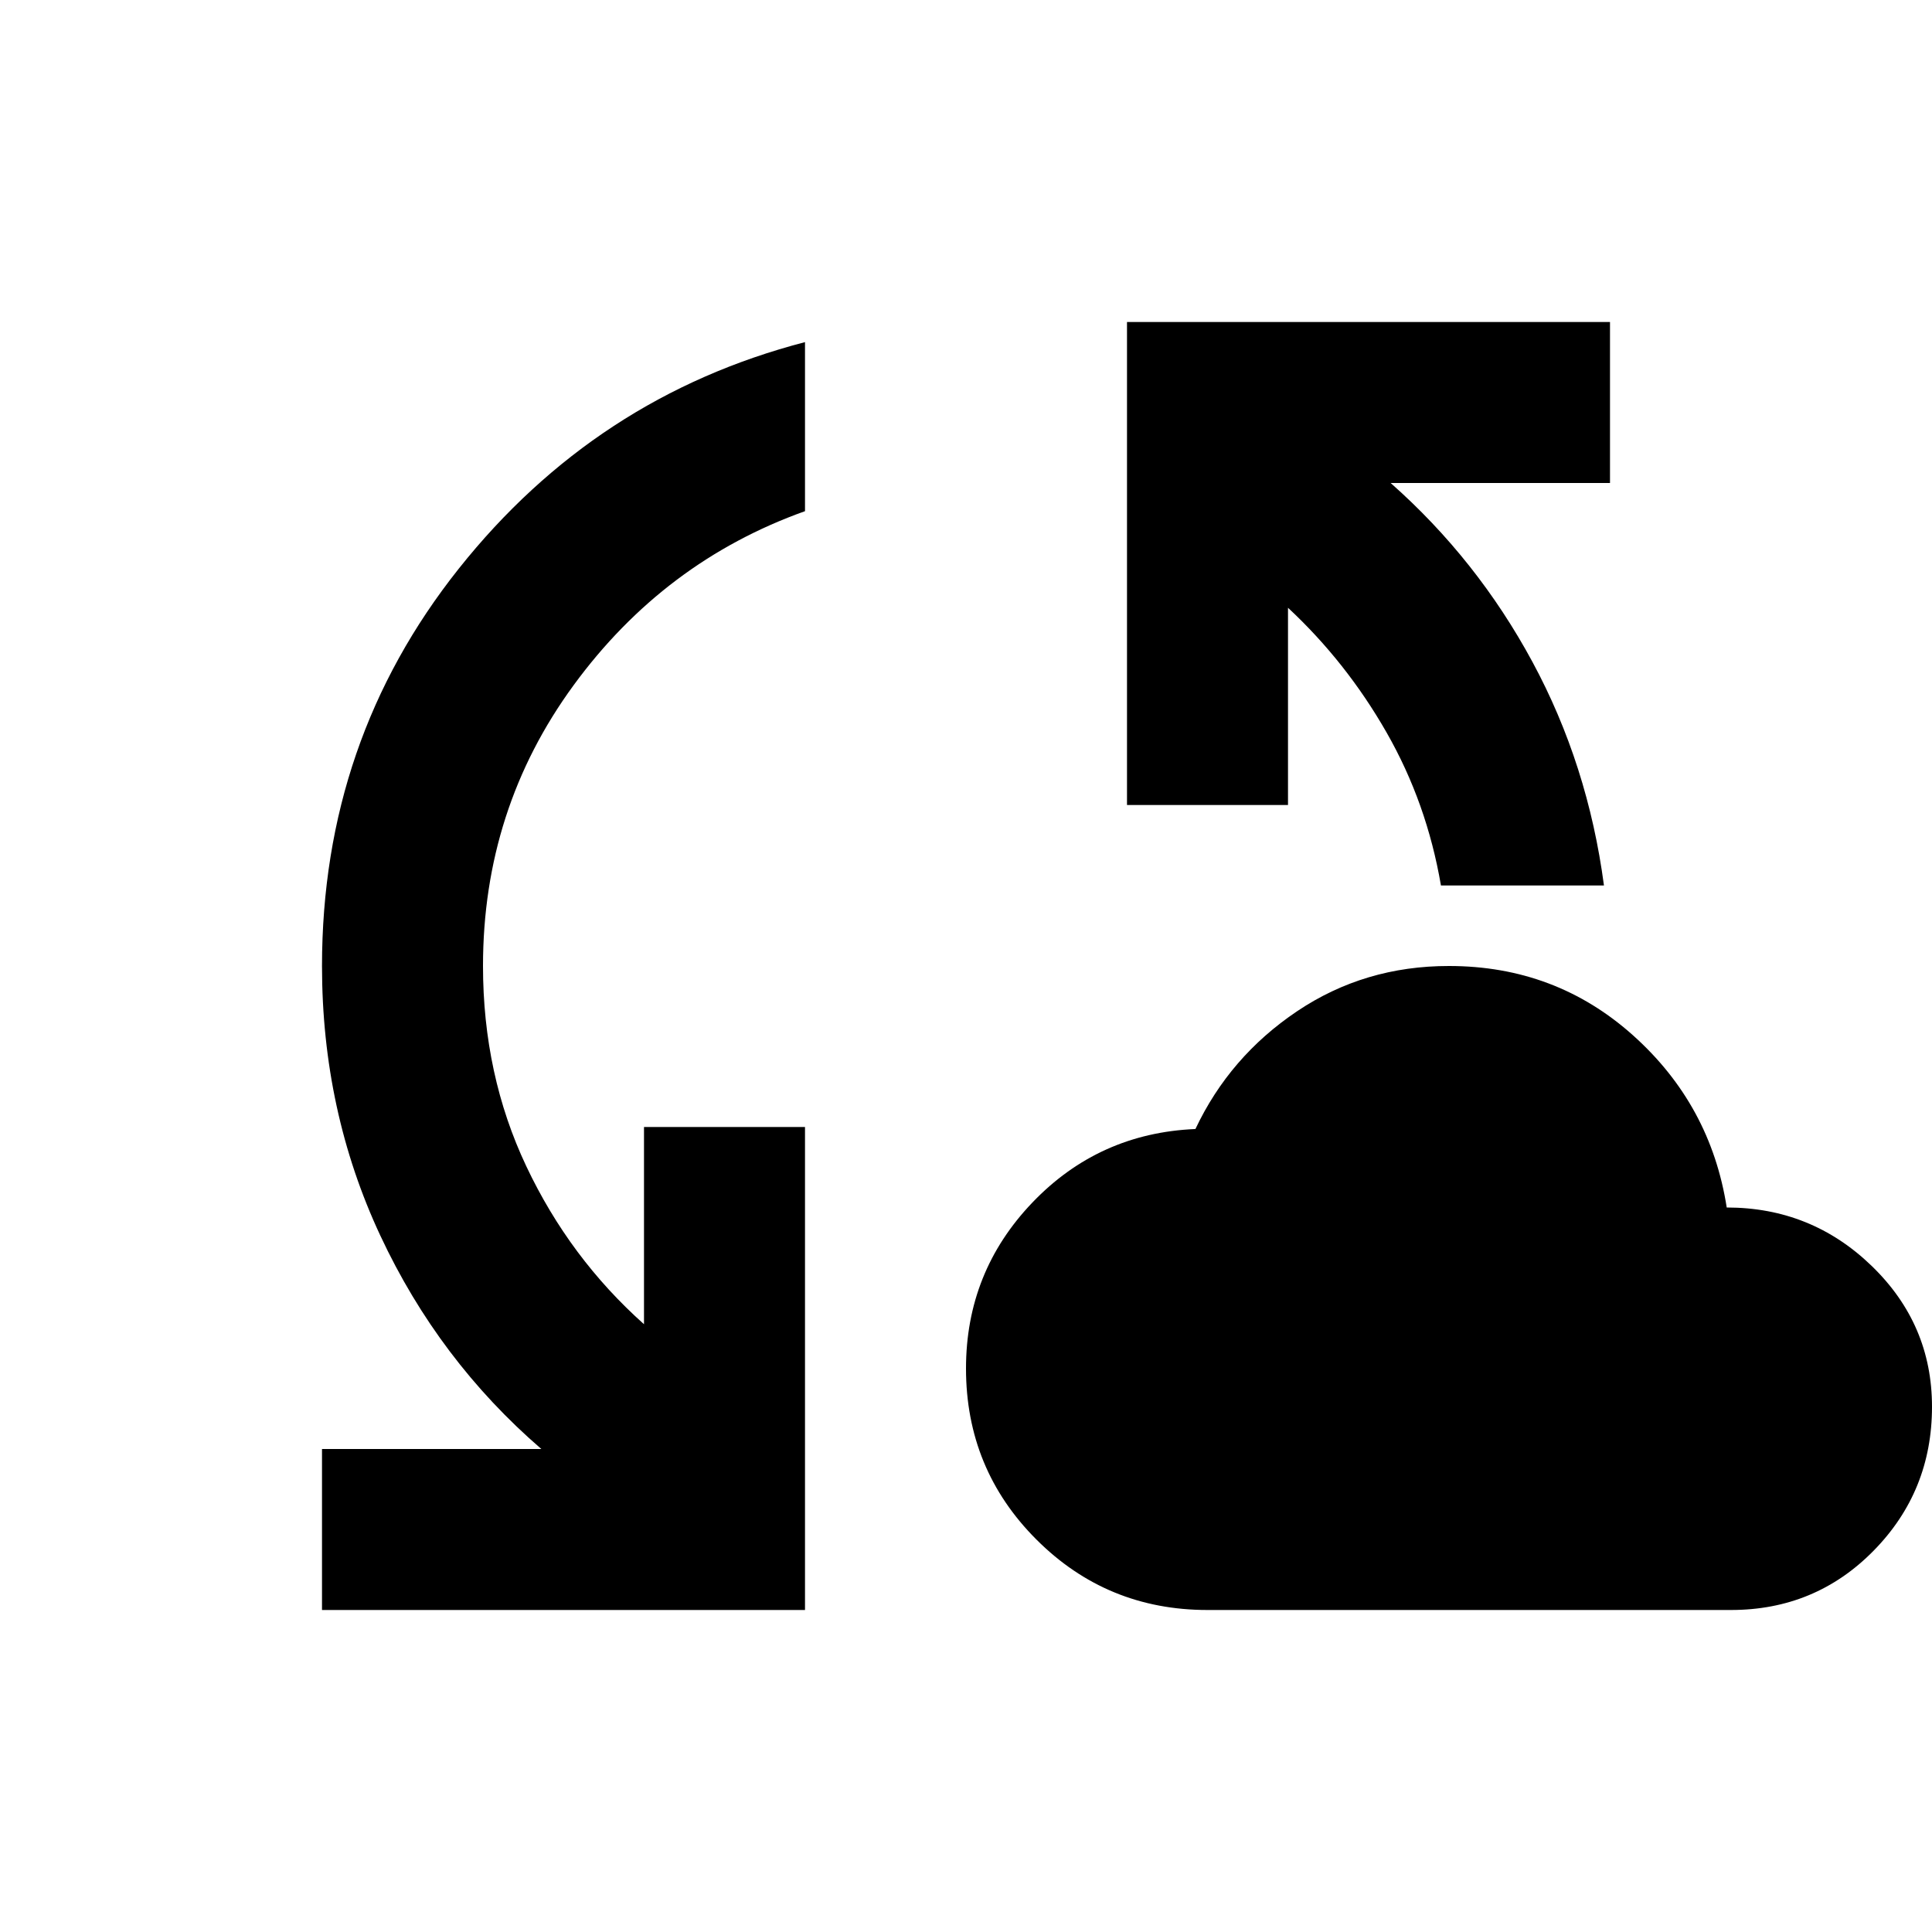
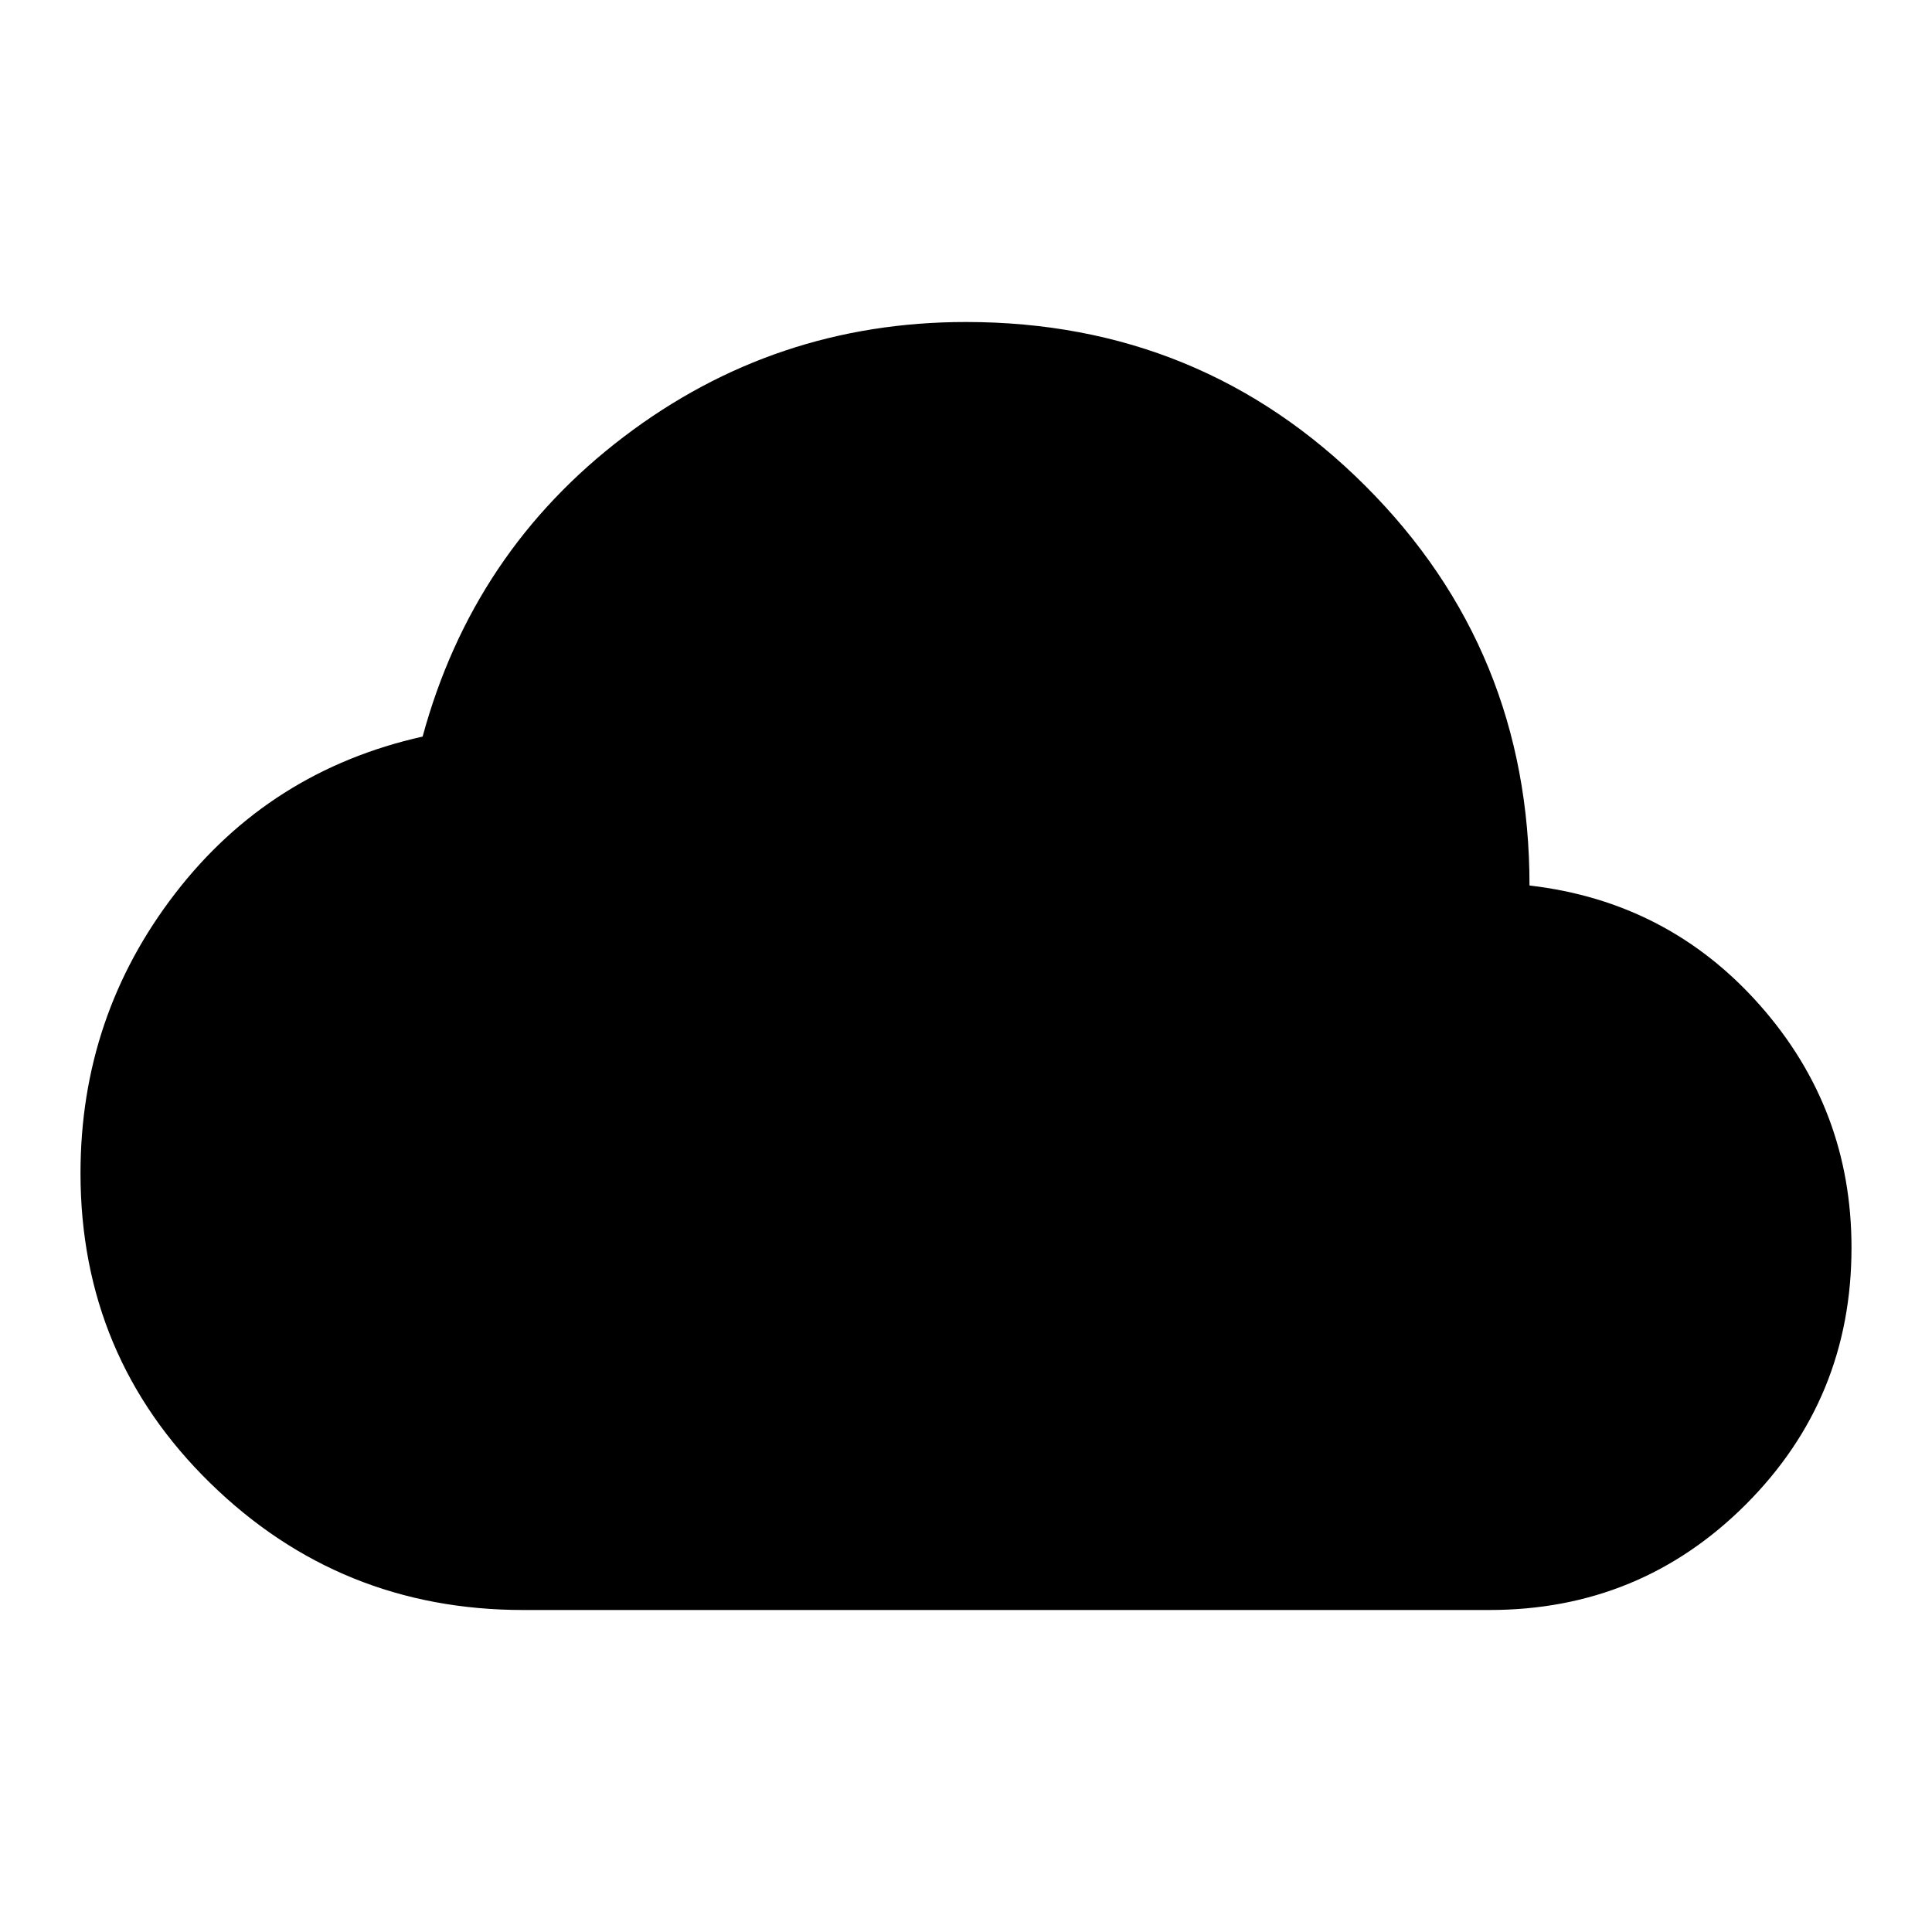
<svg xmlns="http://www.w3.org/2000/svg" width="24" height="24" viewBox="0 0 24 24">
-   <path fill="currentColor" d="M4 20v-2h2.725q-1.275-1.1-2-2.65T4 12q0-2.8 1.7-4.937T10 4.25v2.1q-1.75.625-2.875 2.163T6 12q0 1.35.538 2.488T8 16.45V14h2v6zm11 0q-1.25 0-2.125-.875T12 17q0-1.2.825-2.062t2.025-.913q.425-.9 1.263-1.463T18 12q1.325 0 2.288.863T21.45 15q1.05 0 1.8.725t.75 1.75q0 1.05-.725 1.788T21.5 20zm2.9-9q-.175-1.025-.675-1.9T16 7.55V10h-2V4h6v2h-2.725q1.075.95 1.763 2.225T19.925 11z" />
+   <path fill="currentColor" d="M6.5 20q-2.275 0-3.887-1.575T1 14.575q0-1.95 1.175-3.475T5.25 9.15q.625-2.3 2.5-3.725T12 4q2.925 0 4.963 2.038T19 11q1.725.2 2.863 1.488T23 15.5q0 1.875-1.312 3.188T18.5 20z" />
</svg>
